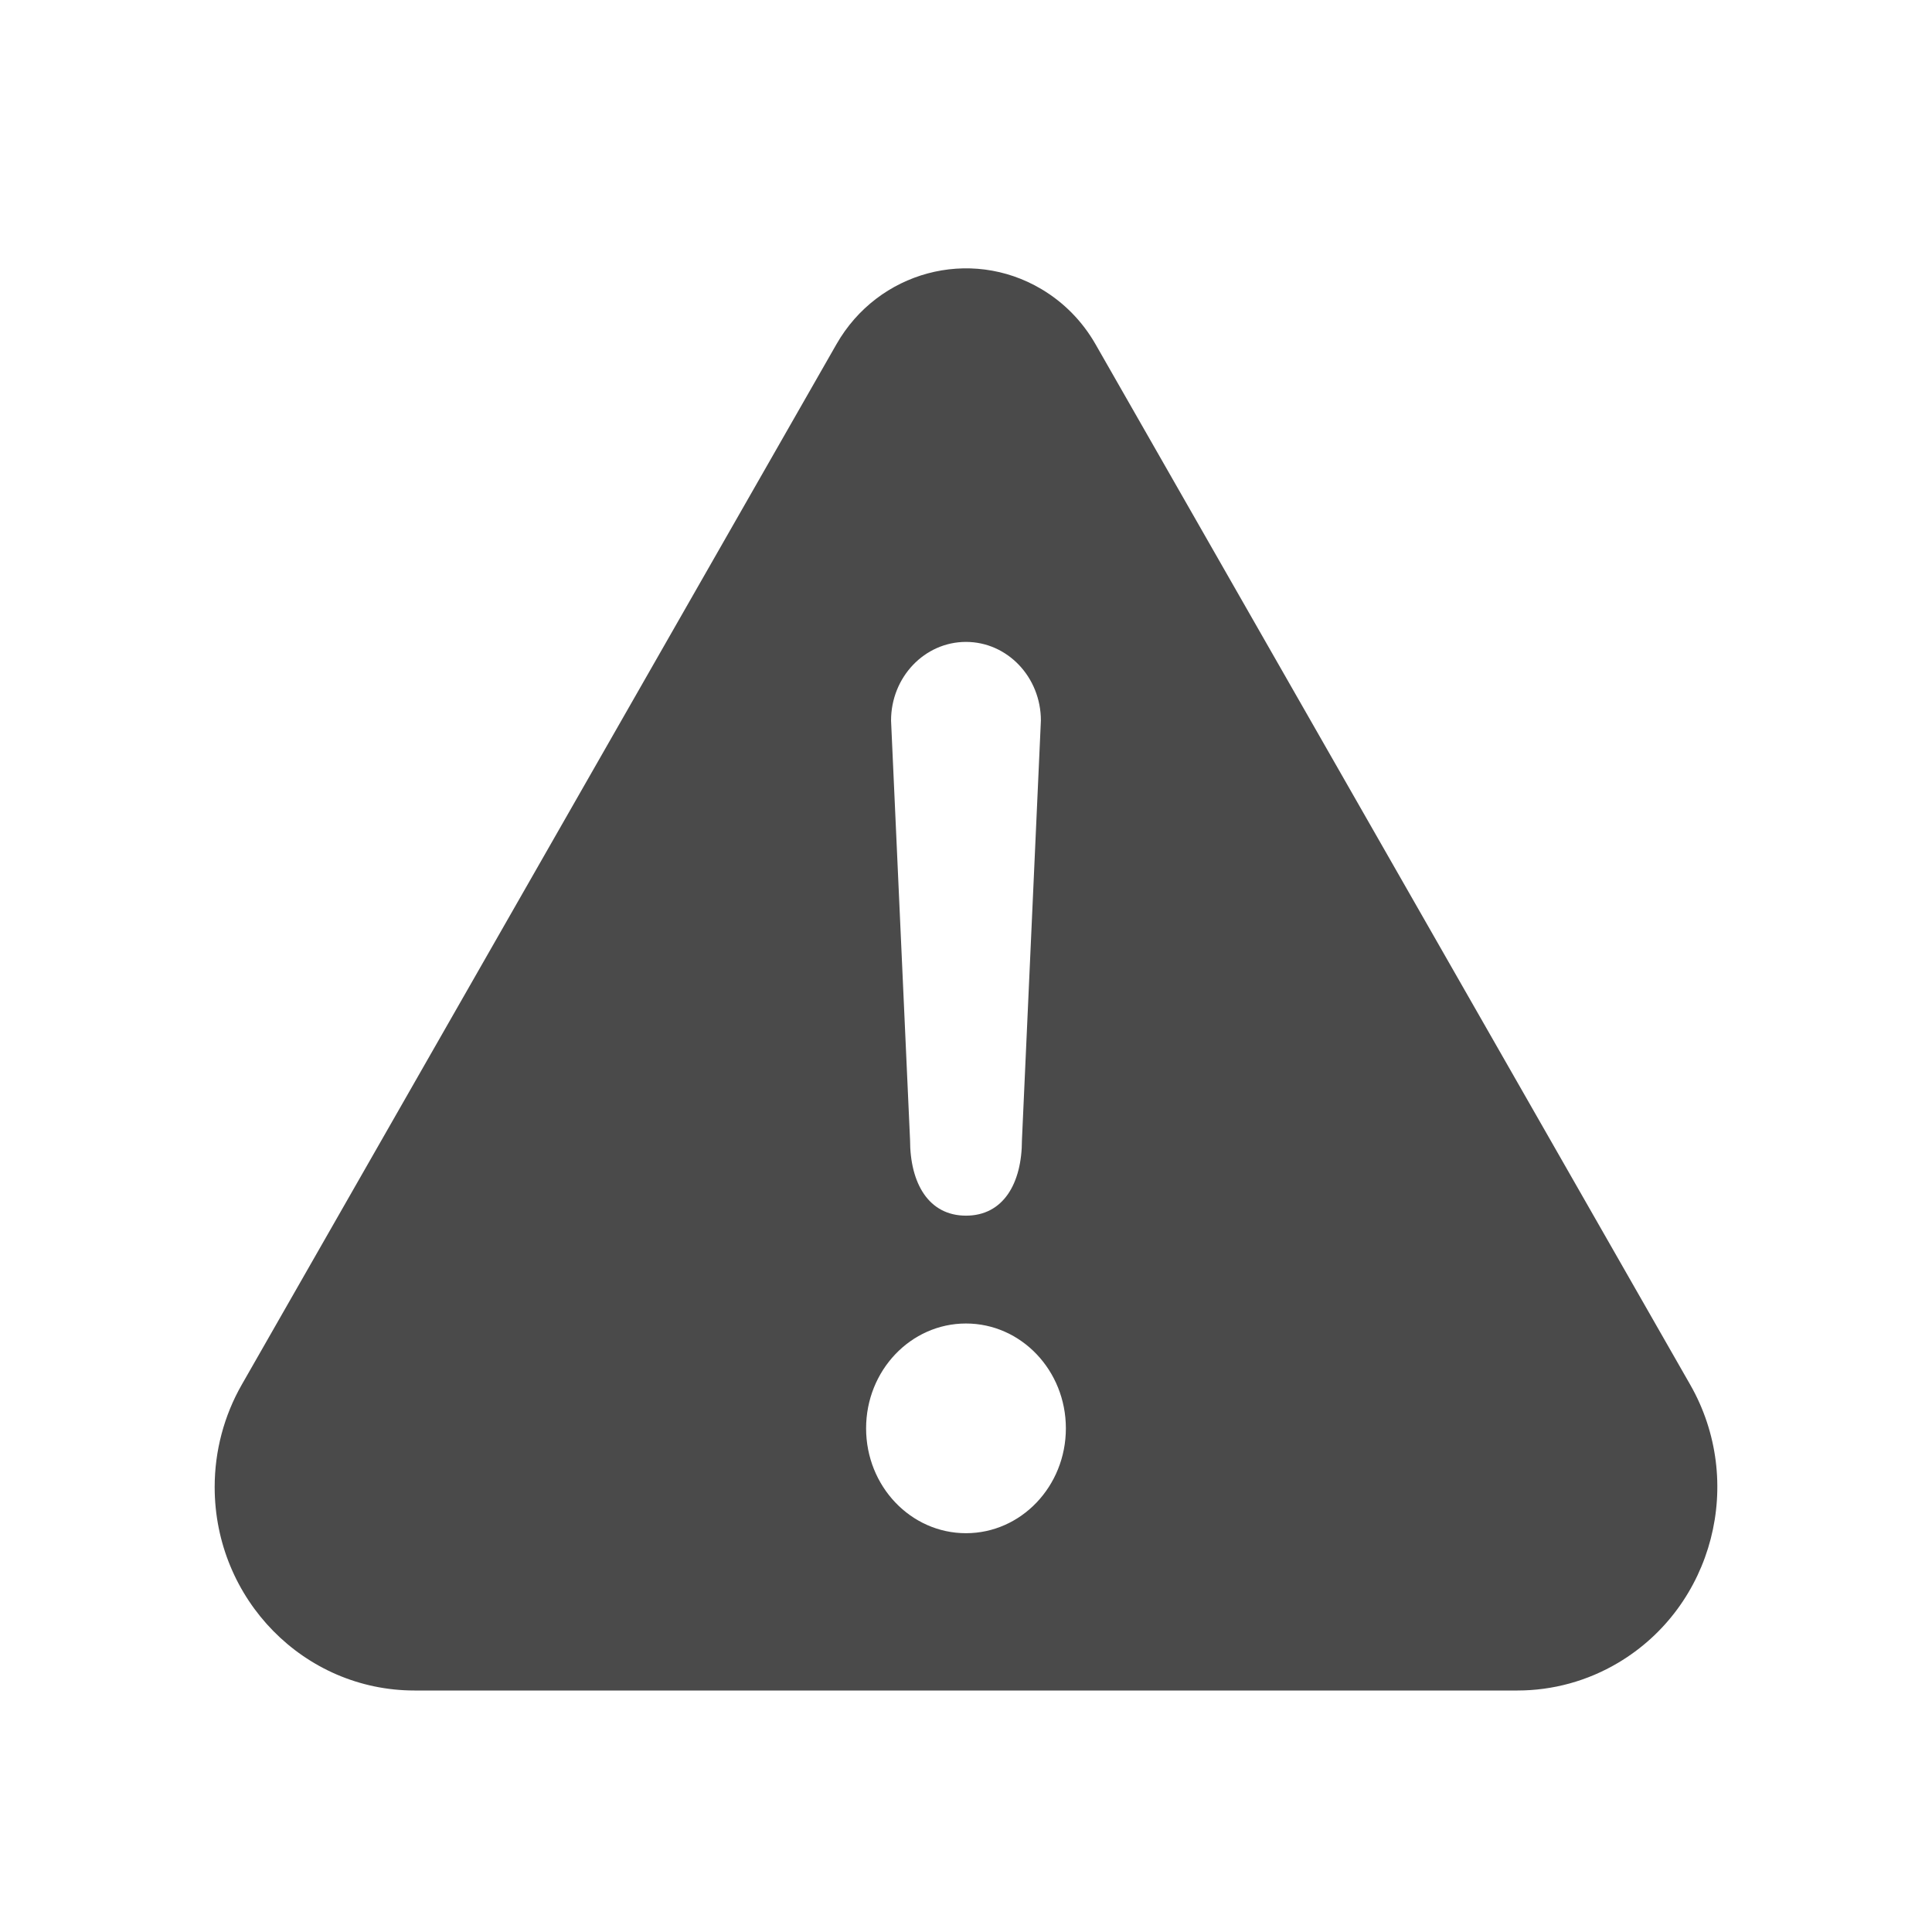
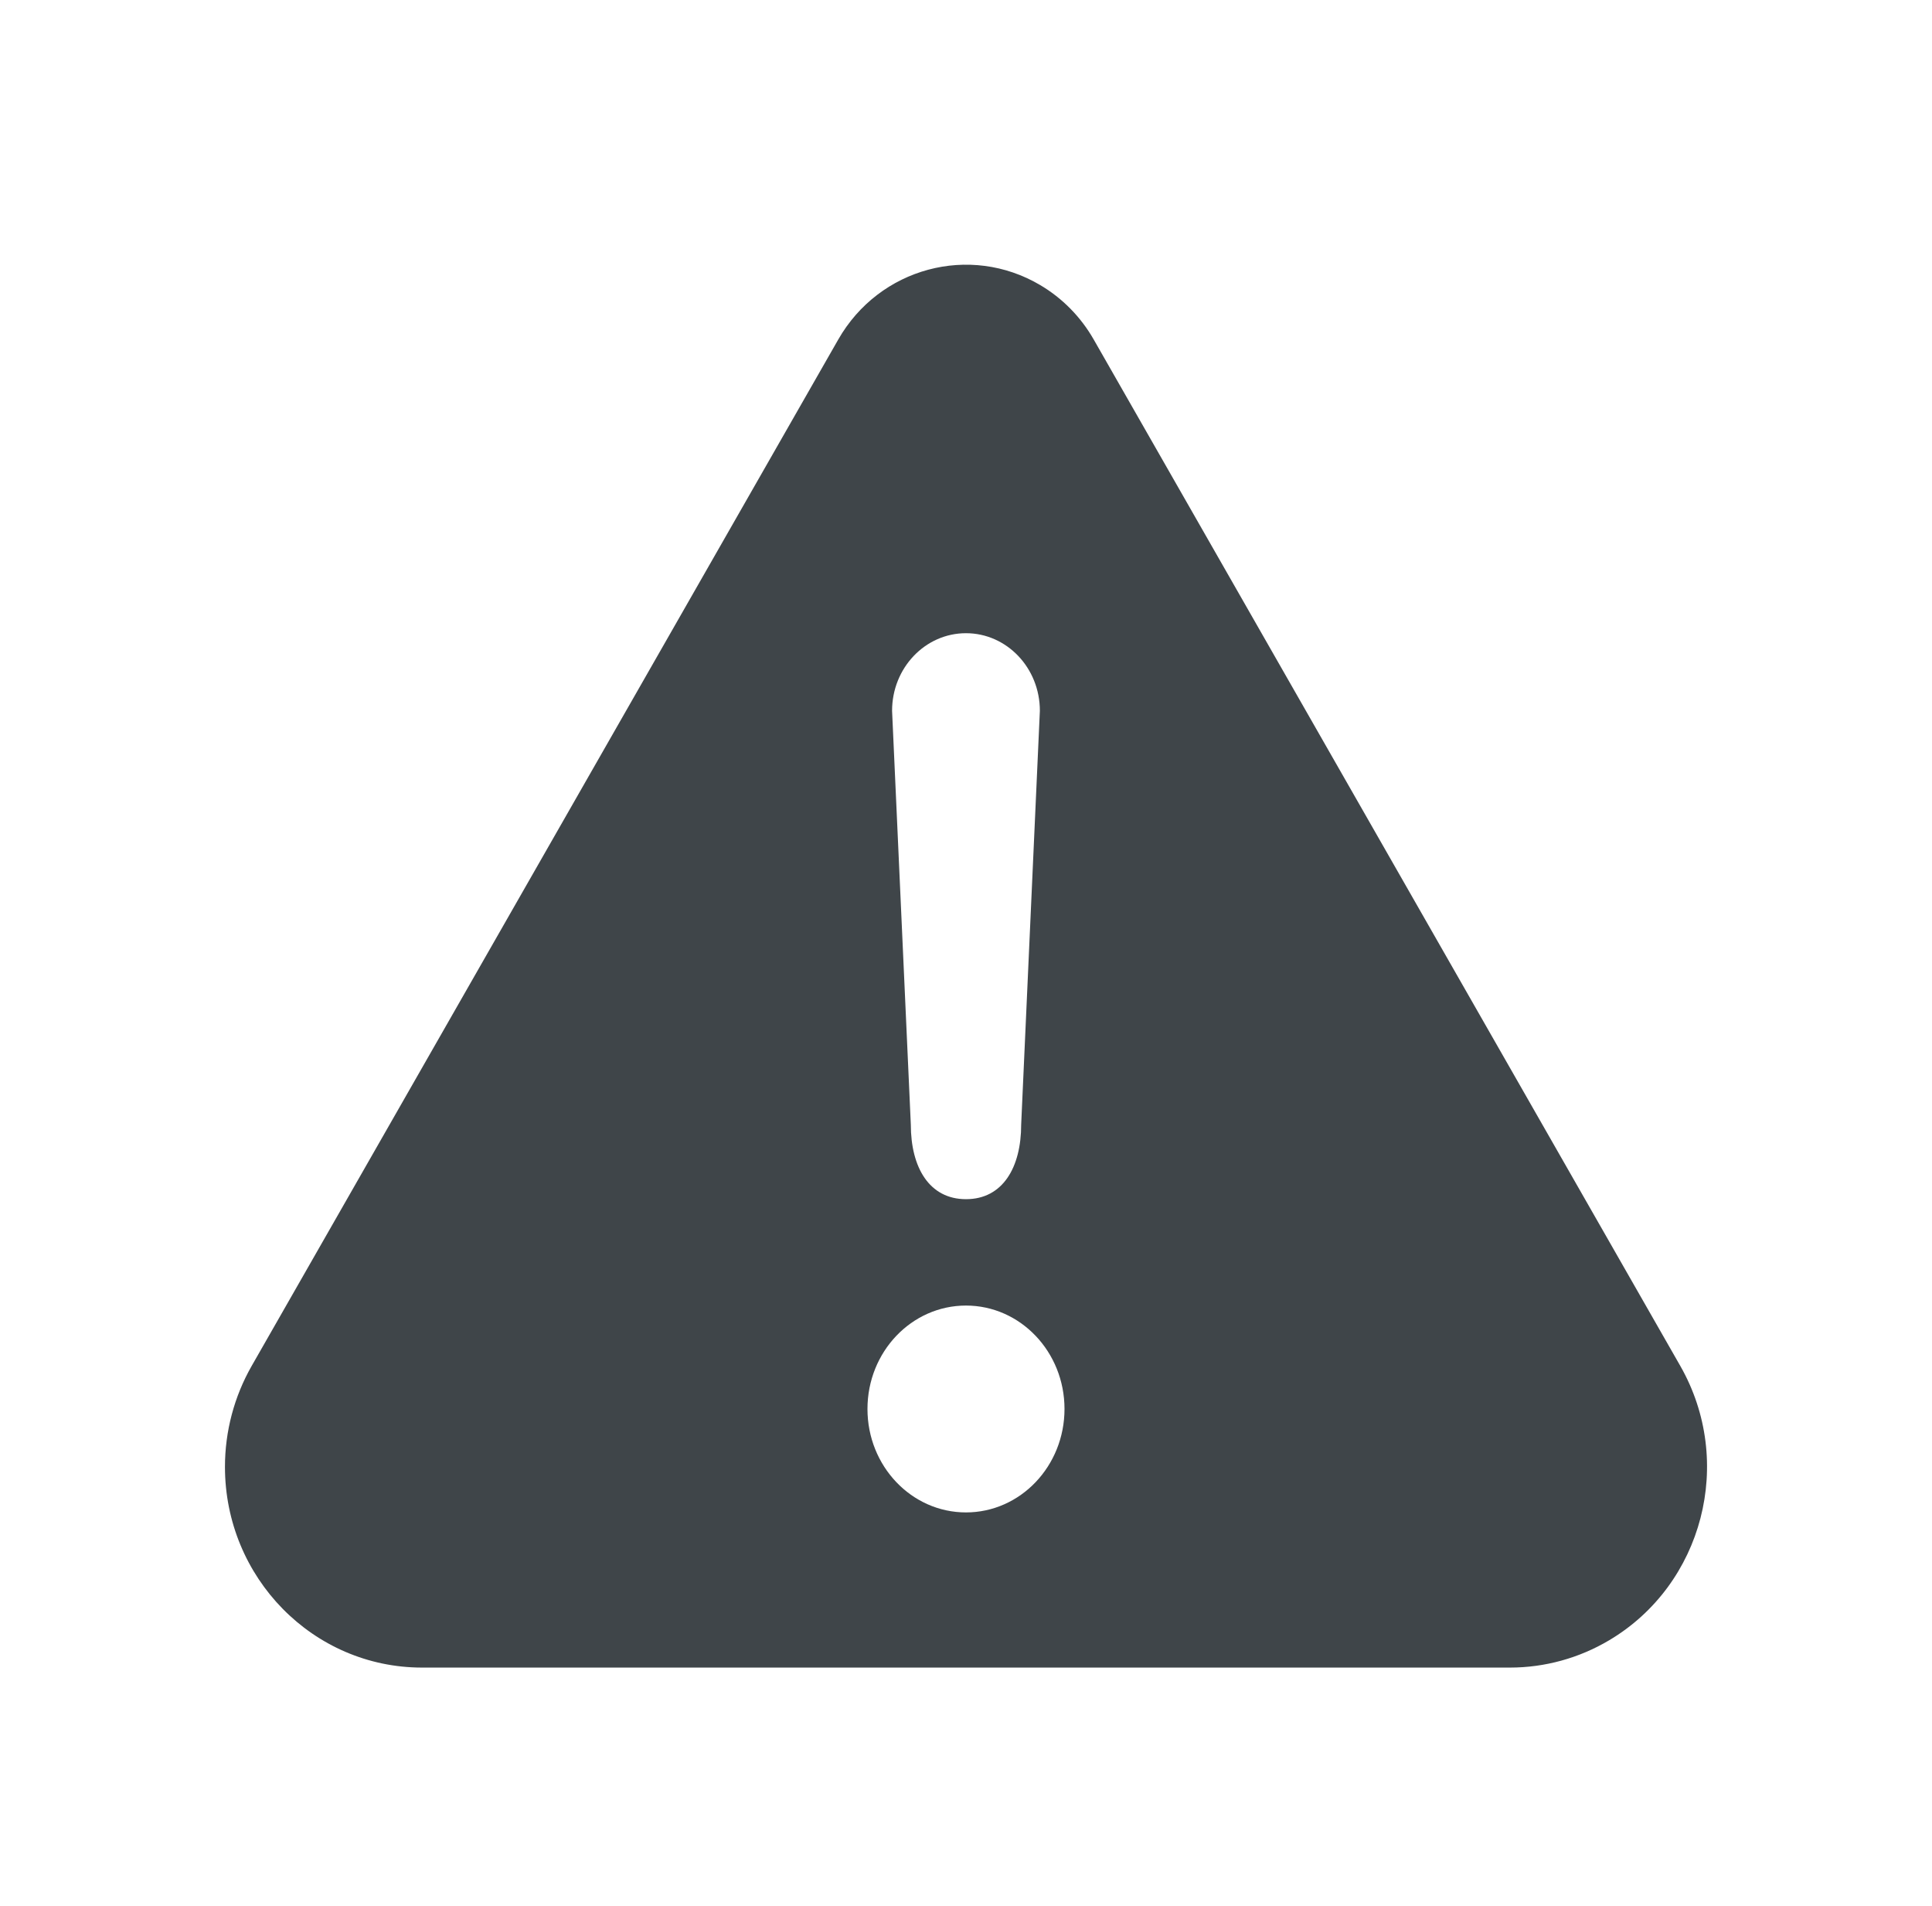
- <svg xmlns="http://www.w3.org/2000/svg" width="72" height="72" viewBox="0 0 72 72" fill="none">
-   <path d="M40.826 12.827L62.988 51.601C65.057 55.221 63.853 59.863 60.299 61.97C59.161 62.645 57.868 63 56.552 63H15.446C11.334 63 8 59.605 8 55.416C8 54.076 8.349 52.759 9.011 51.601L31.173 12.827C32.724 10.113 36.143 9.193 38.809 10.773C39.645 11.268 40.34 11.976 40.826 12.827ZM33.207 26.853L33.915 42.484C33.915 44.103 34.61 45.304 36 45.304C37.39 45.304 38.085 44.103 38.085 42.484L38.791 26.853C38.791 25.234 37.541 23.922 35.999 23.922C34.457 23.922 33.207 25.234 33.207 26.853ZM35.999 57.138C38.055 57.138 39.722 55.389 39.722 53.23C39.722 51.072 38.055 49.323 35.999 49.323C33.943 49.323 32.277 51.072 32.277 53.23C32.277 55.389 33.943 57.138 35.999 57.138Z" fill="#4A4A4A" />
+ <svg xmlns="http://www.w3.org/2000/svg" width="73" height="72" viewBox="0 0 73 72" fill="none">
+   <path d="M41.326 12.827L63.488 51.601C65.557 55.221 64.353 59.863 60.799 61.97C59.661 62.645 58.368 63 57.052 63H15.946C11.834 63 8.5 59.605 8.5 55.416C8.5 54.076 8.849 52.759 9.511 51.601L31.673 12.827C33.224 10.113 36.643 9.193 39.309 10.773C40.145 11.268 40.84 11.976 41.326 12.827ZM33.707 26.853L34.415 42.484C34.415 44.103 35.11 45.304 36.5 45.304C37.89 45.304 38.585 44.103 38.585 42.484L39.291 26.853C39.291 25.234 38.041 23.922 36.499 23.922C34.957 23.922 33.707 25.234 33.707 26.853ZM36.499 57.138C38.555 57.138 40.222 55.389 40.222 53.23C40.222 51.072 38.555 49.323 36.499 49.323C34.443 49.323 32.777 51.072 32.777 53.23C32.777 55.389 34.443 57.138 36.499 57.138Z" fill="#3F4549" />
</svg>
